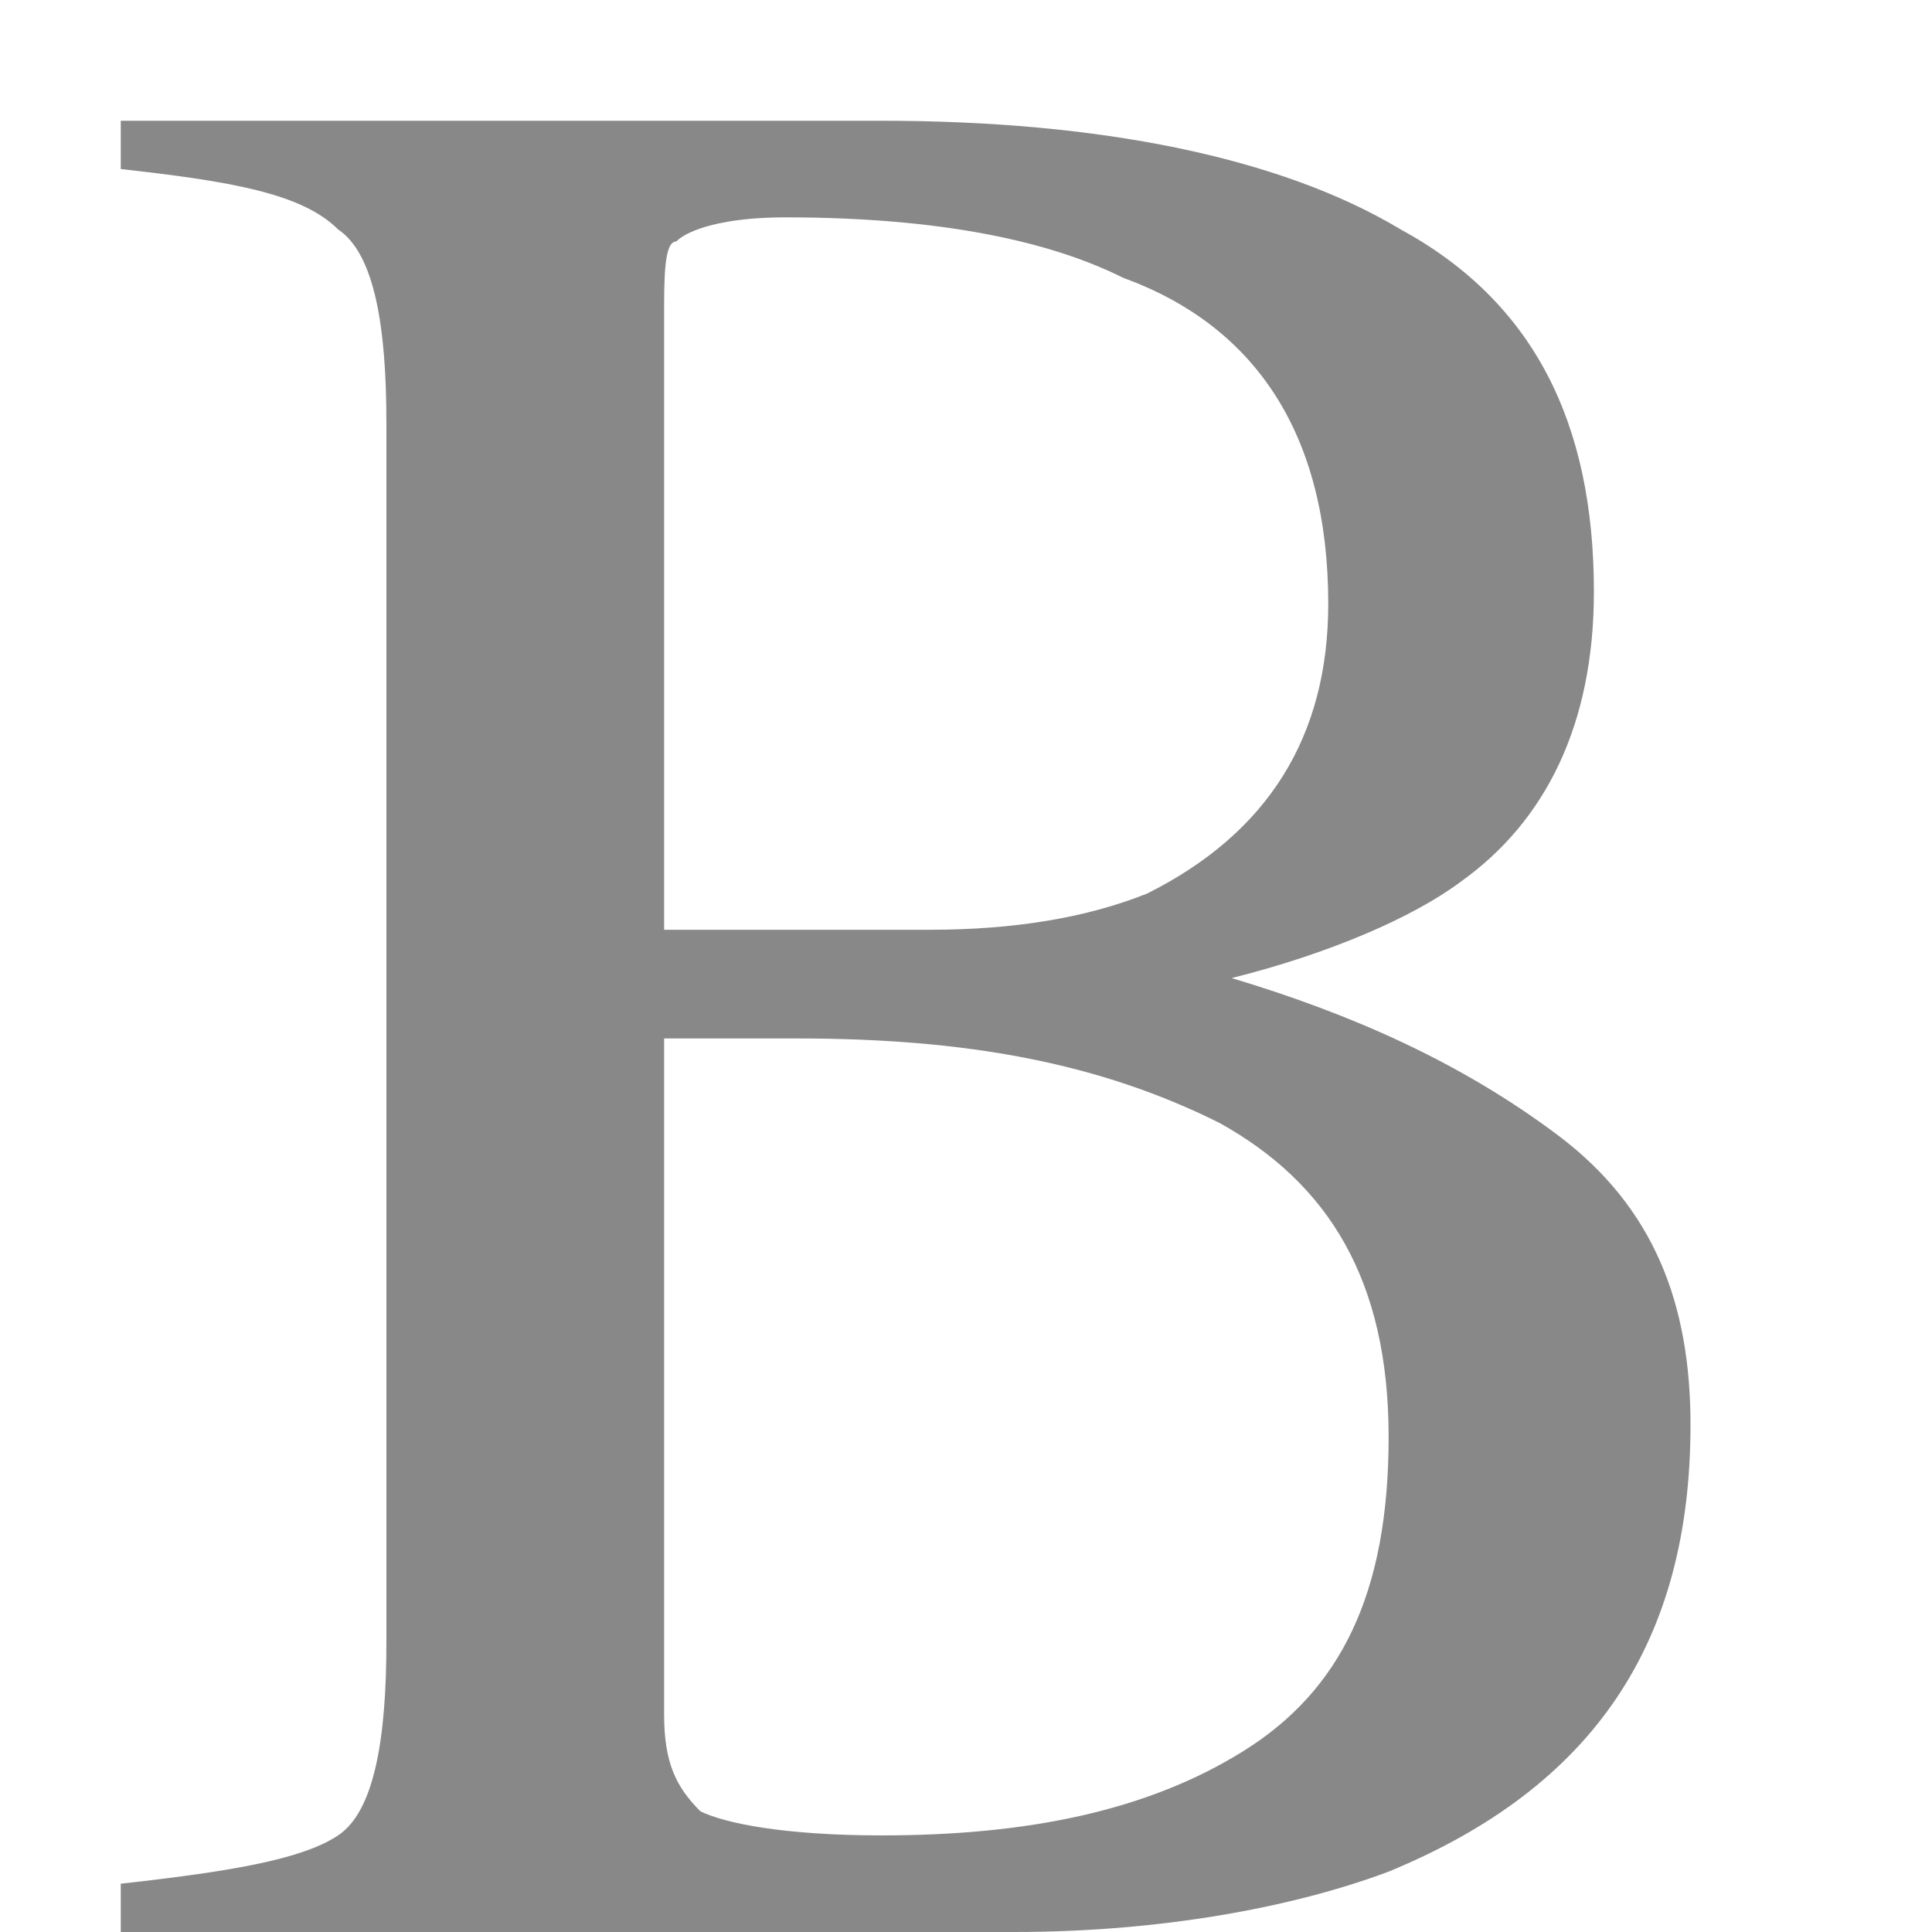
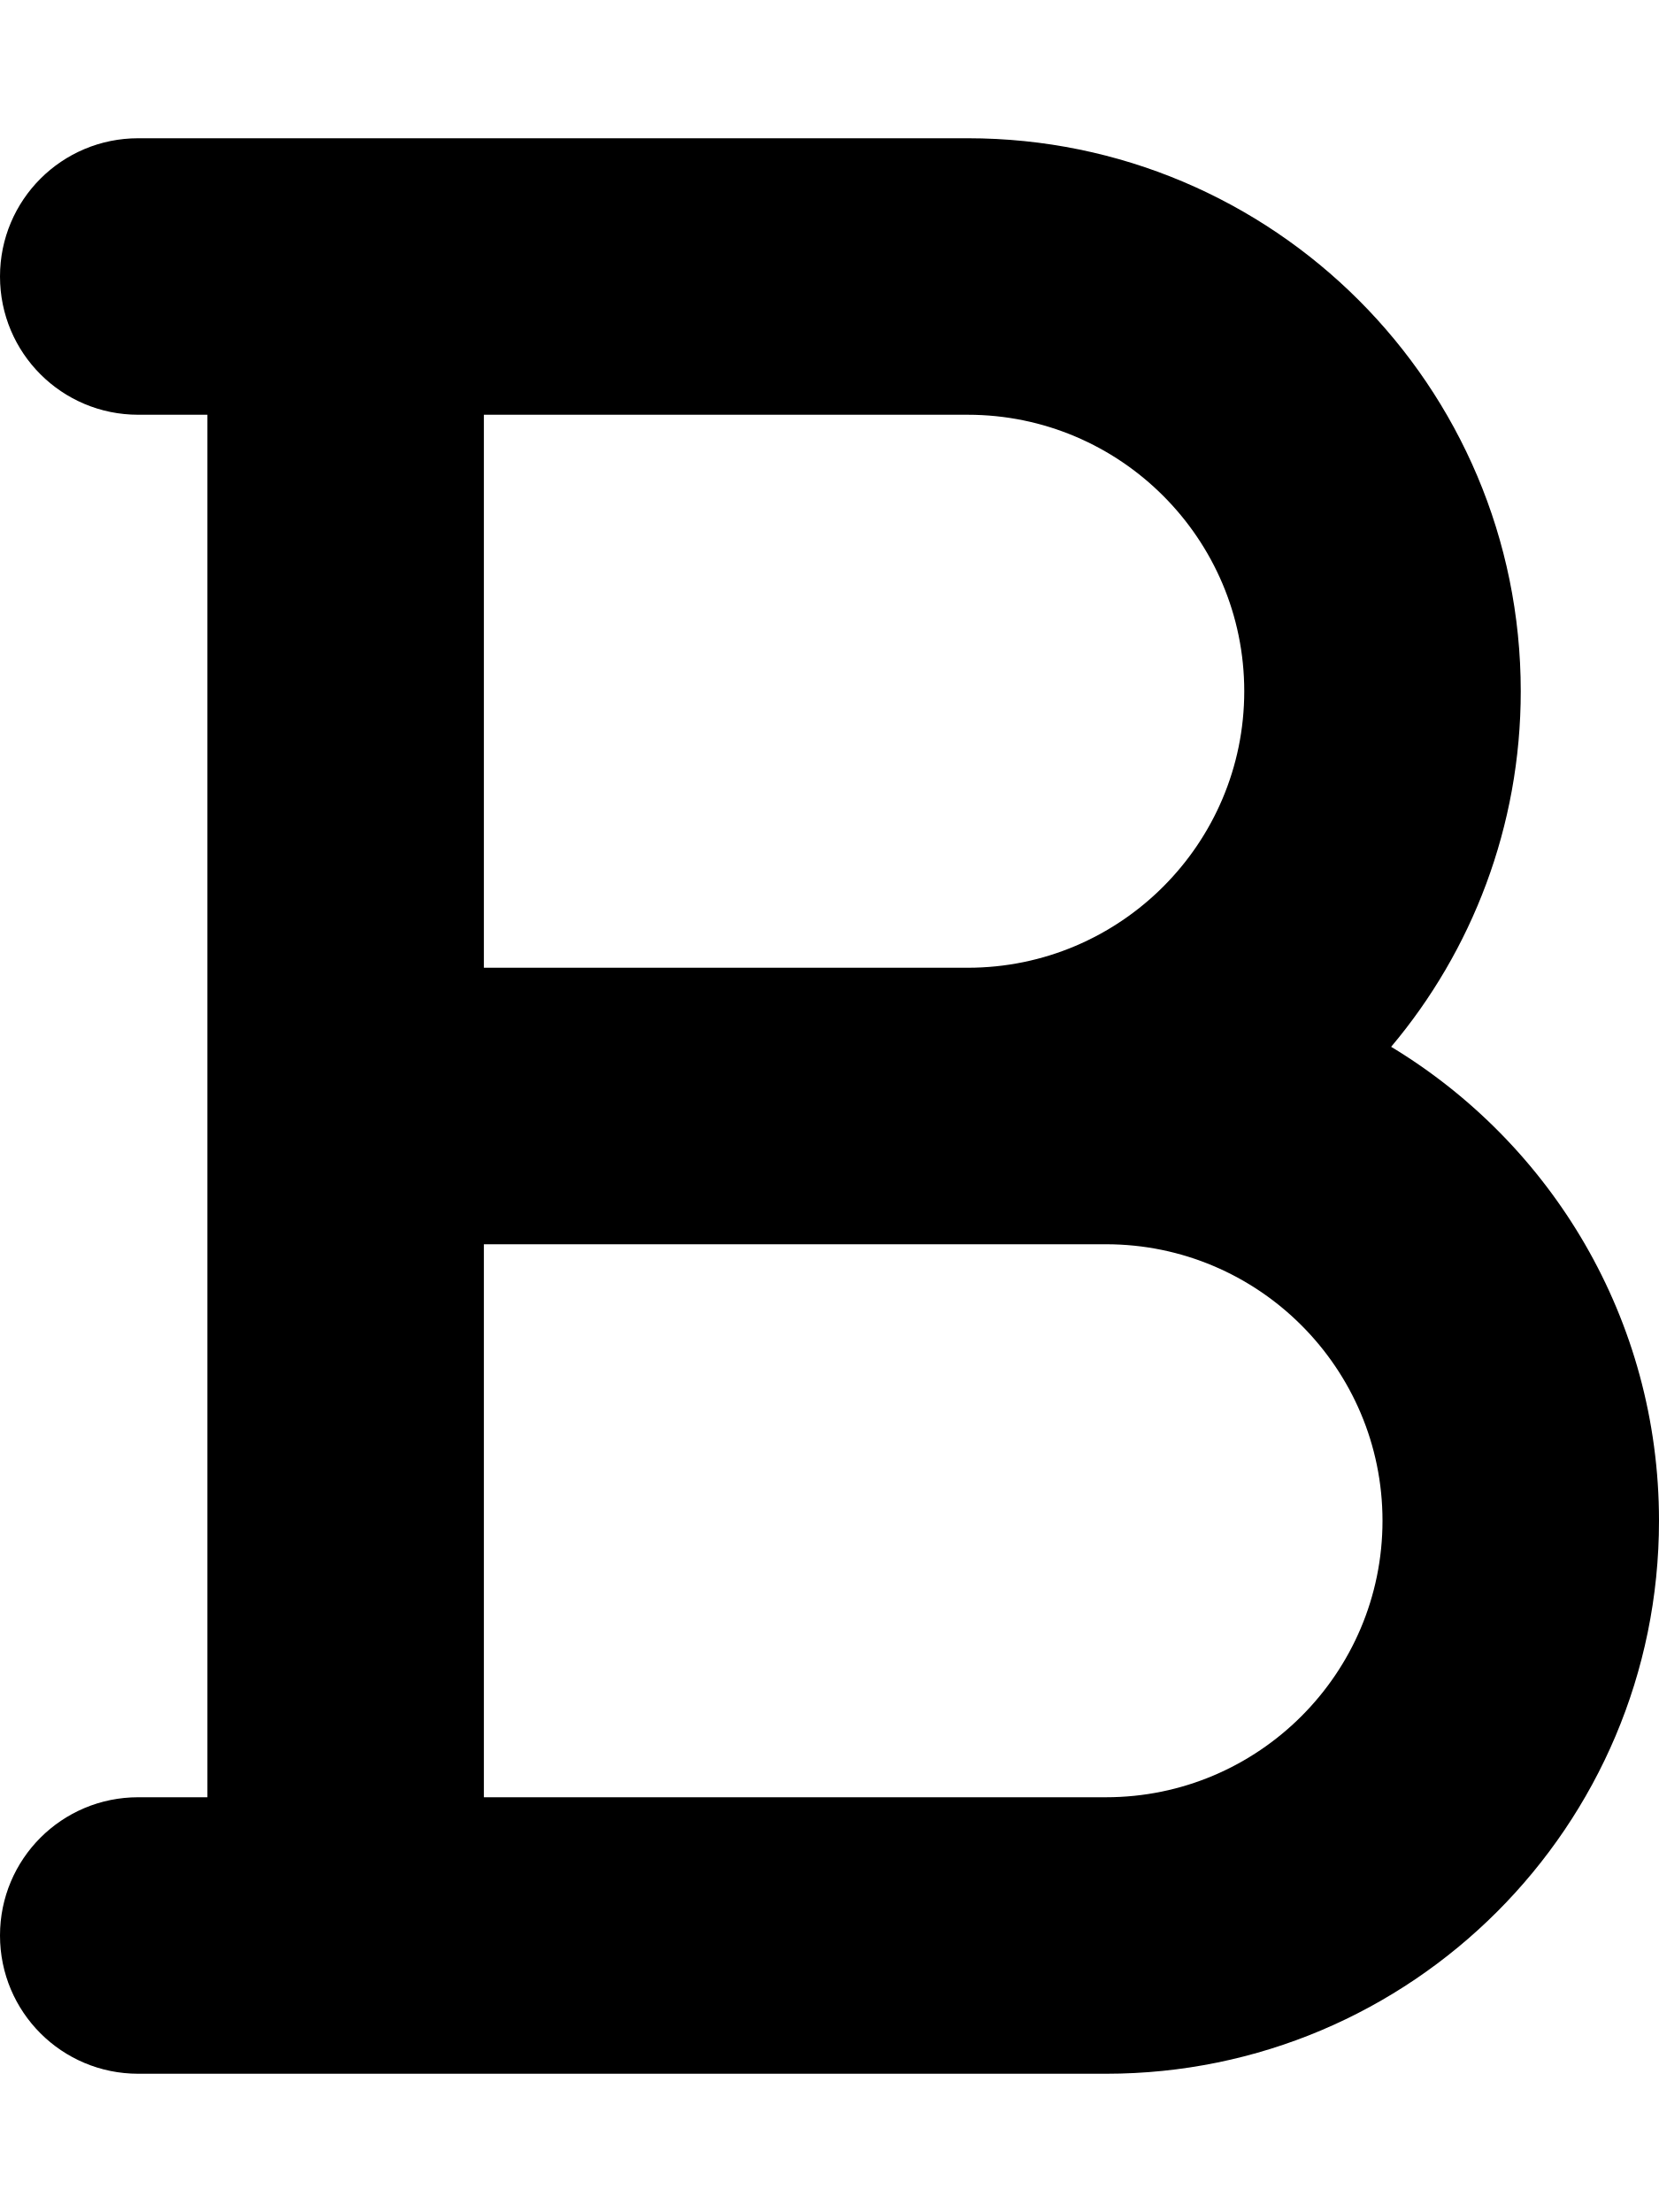
- <svg xmlns="http://www.w3.org/2000/svg" width="16" height="16" viewBox="-1 -1 16 16" preserveAspectRatio="xMinYMid meet" overflow="visible">
-   <path d="M0 14.6c.9-.1 1.5-.2 1.8-.4s.4-.8.4-1.6V2.5c0-.8-.1-1.4-.4-1.6C1.5.6.9.5 0 .4V0h6.3c1.8 0 3.3.3 4.3.9 1.1.6 1.6 1.6 1.6 3 0 1.1-.4 1.9-1.1 2.4-.4.3-1.1.6-1.9.8 1 .3 1.9.7 2.7 1.3.8.6 1.1 1.4 1.1 2.4 0 1.8-.8 3-2.5 3.7-.8.3-1.9.5-3.1.5H0v-.4zm8.5-8.2C9.5 5.9 10 5.1 10 4c0-1.4-.6-2.3-1.7-2.7C7.7 1 6.8.8 5.5.8c-.5 0-.8.1-.9.2-.1 0-.1.3-.1.6v5.1h2.2c.7 0 1.3-.1 1.8-.3zm.8 7.1c.8-.5 1.2-1.3 1.2-2.6S10 8.8 9.1 8.3c-1-.5-2.1-.7-3.5-.7H4.5v5.6c0 .4.1.6.3.8.2.1.7.2 1.5.2 1.2 0 2.2-.2 3-.7z" fill="#888" />
+ <svg xmlns="http://www.w3.org/2000/svg" viewBox="0 0 384 512" preserveAspectRatio="xMinYMid meet">
+   <path d="M0 64C0 46.3 14.3 32 32 32H80 96 224c70.7 0 128 57.3 128 128c0 31.3-11.3 60.1-30 82.3c37.1 22.4 62 63.1 62 109.7c0 70.7-57.3 128-128 128H96 80 32c-17.7 0-32-14.3-32-32s14.3-32 32-32H48V256 96H32C14.3 96 0 81.7 0 64zM224 224c35.3 0 64-28.7 64-64s-28.7-64-64-64H112V224H224zM112 288V416H256c35.3 0 64-28.7 64-64s-28.7-64-64-64H224 112z" />
</svg>
